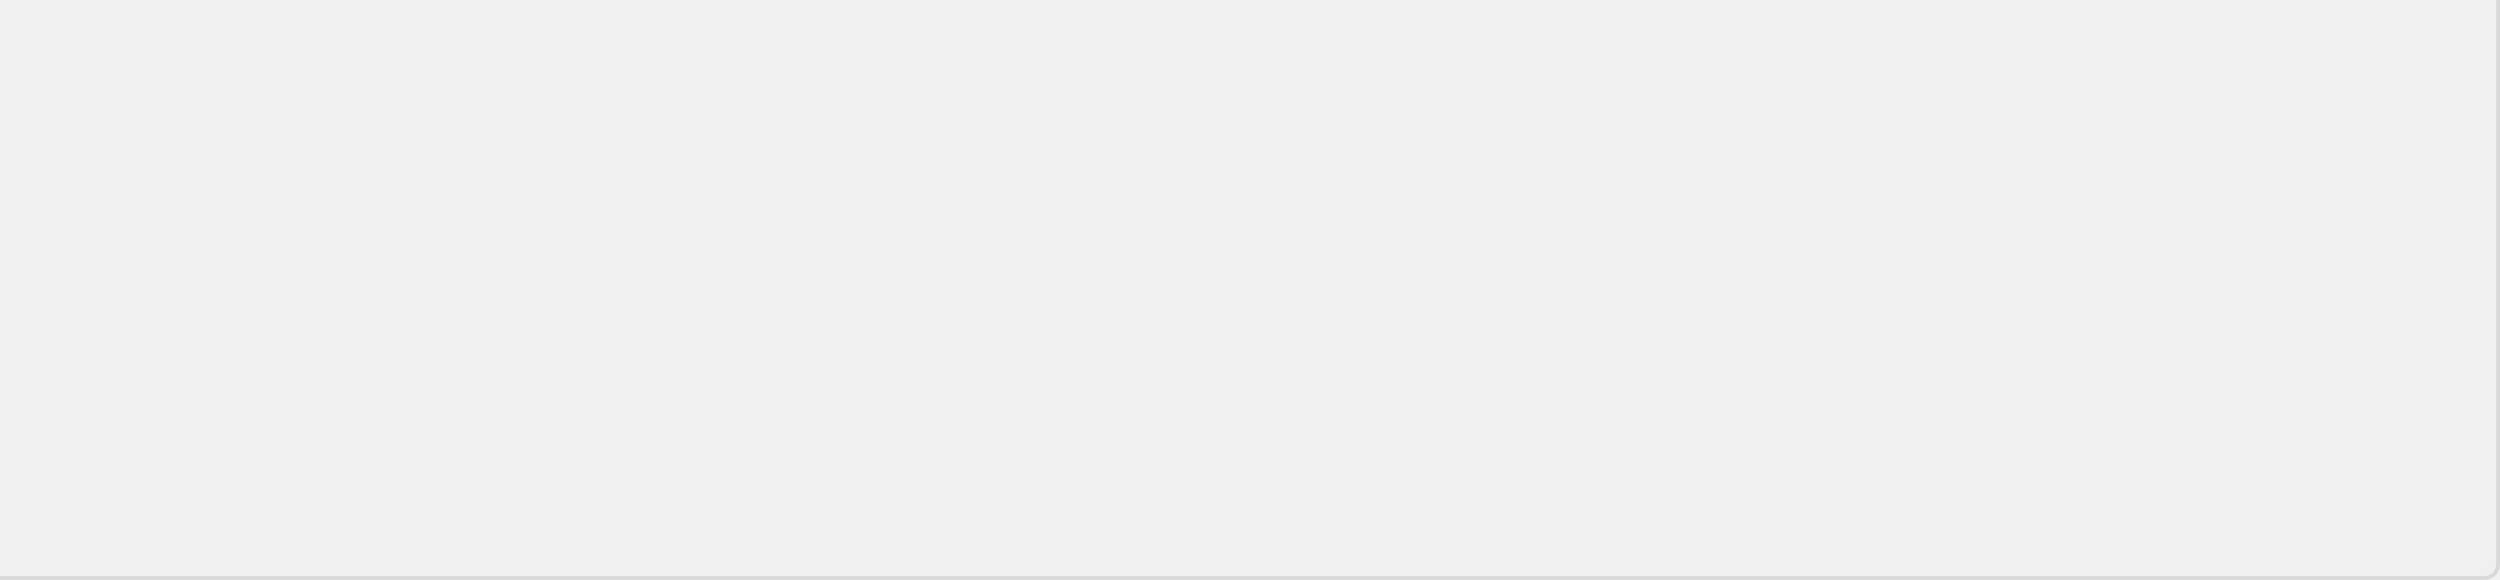
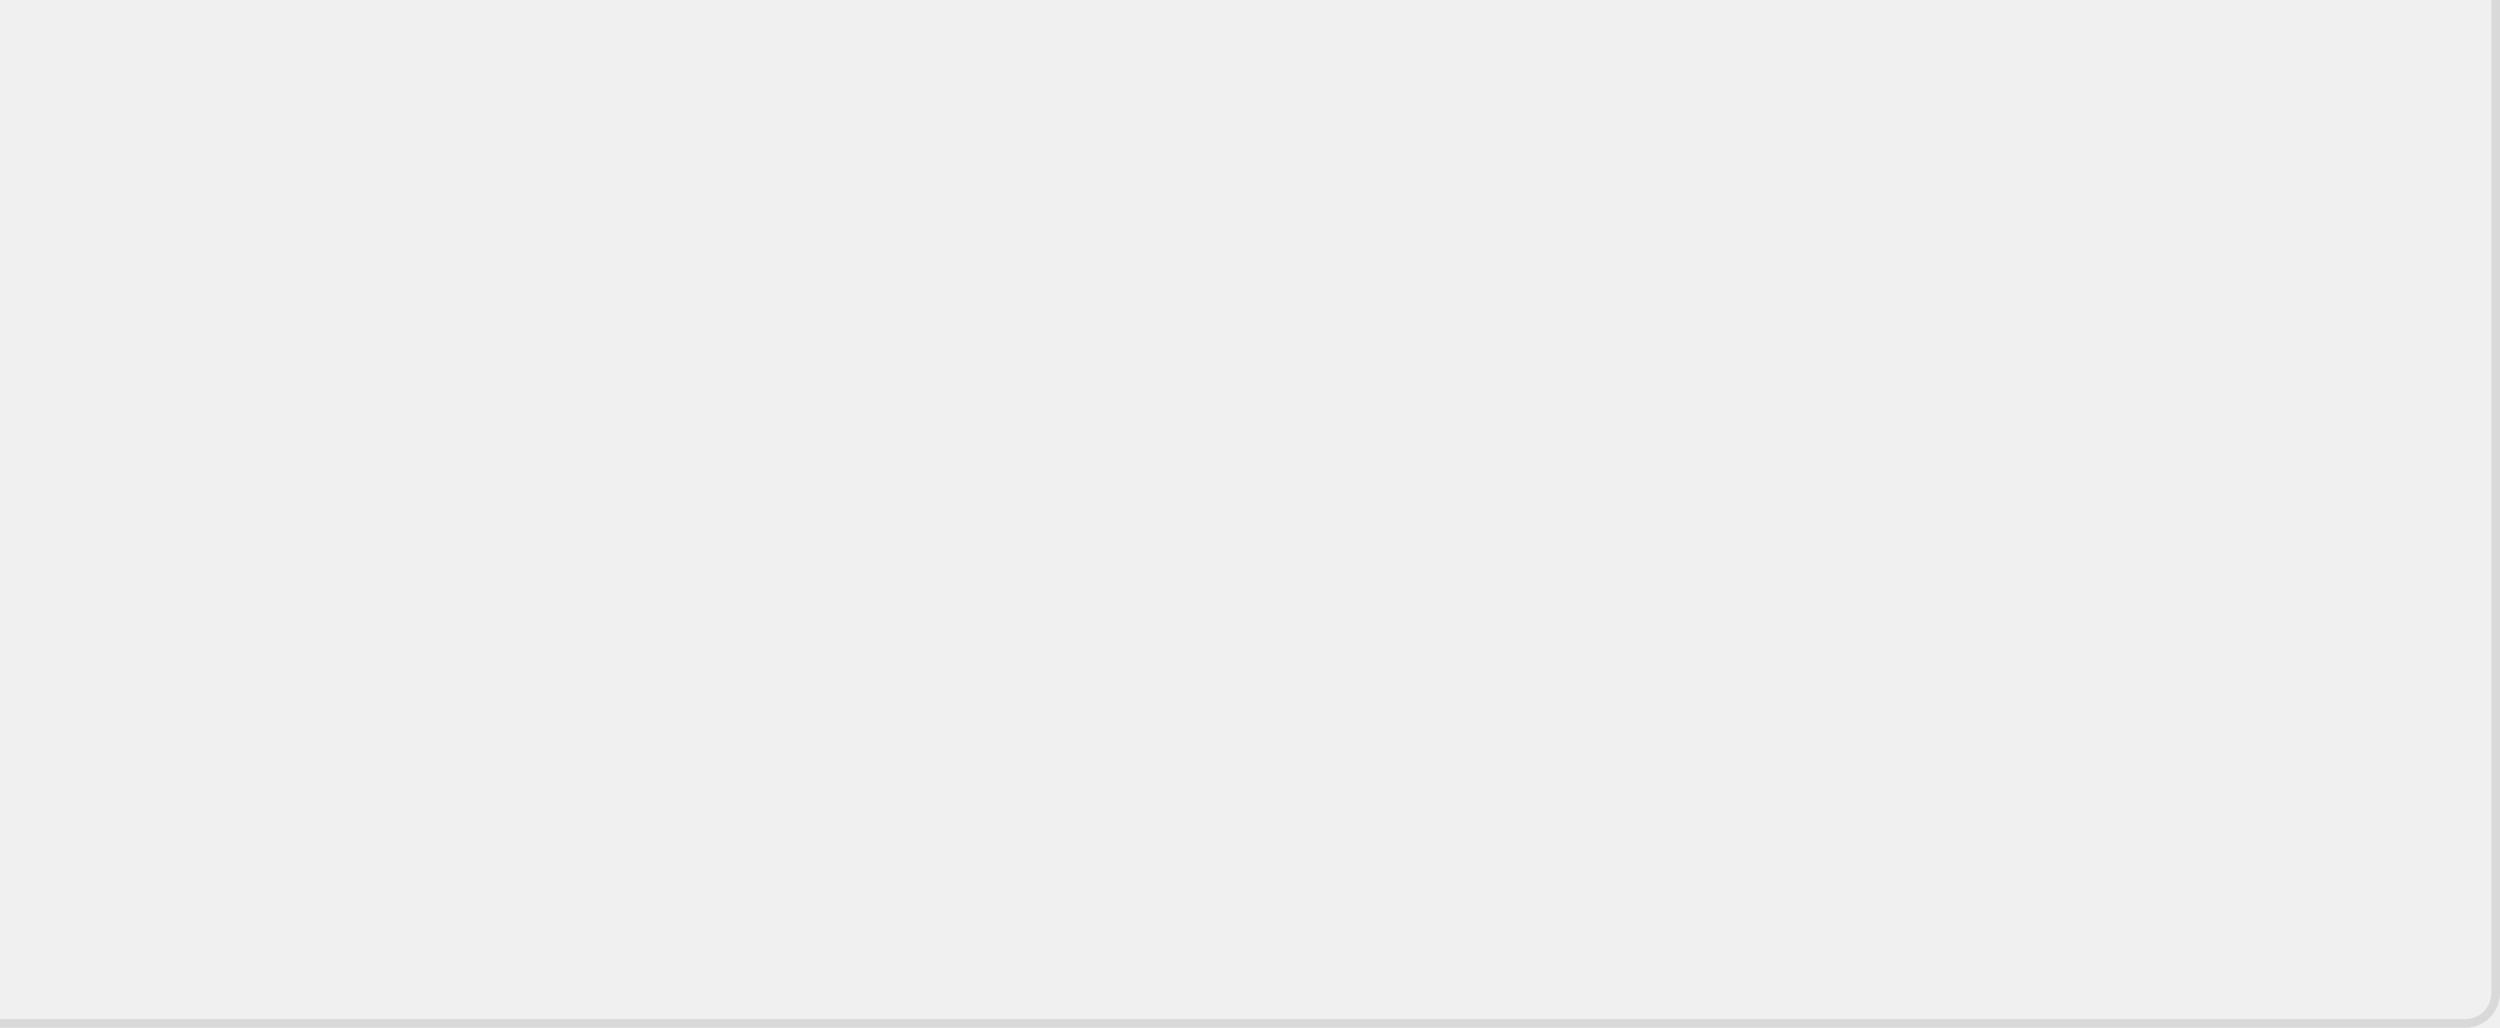
- <svg xmlns="http://www.w3.org/2000/svg" width="651" height="151" viewBox="0 0 651 151" fill="none">
-   <mask id="path-1-outside-1_123_28" maskUnits="userSpaceOnUse" x="0" y="0" width="651" height="151" fill="black">
-     <rect fill="white" width="651" height="151" />
-     <path d="M0 0H650V147C650 148.657 648.657 150 647 150H0V0Z" />
+ <svg xmlns="http://www.w3.org/2000/svg" width="287" height="118" viewBox="0 0 287 118" fill="none">
+   <mask id="path-1-outside-1_8_141" maskUnits="userSpaceOnUse" x="0" y="0" width="287" height="118" fill="black">
+     <rect fill="white" width="287" height="118" />
+     <path d="M0 0H286V114C286 115.657 284.657 117 283 117H0V0Z" />
  </mask>
-   <path d="M0 0H650H0ZM651 147C651 149.209 649.209 151 647 151H0V149H647C648.105 149 649 148.105 649 147H651ZM0 150V0V150ZM651 0V147C651 149.209 649.209 151 647 151V149C648.105 149 649 148.105 649 147V0H651Z" fill="#D9D9D9" mask="url(#path-1-outside-1_123_28)" />
+   <path d="M0 0H286H0ZM287 114C287 116.209 285.209 118 283 118H0V116H283C284.105 116 285 115.105 285 114H287ZM0 117V0V117ZM287 0V114C287 116.209 285.209 118 283 118V116C284.105 116 285 115.105 285 114V0H287Z" fill="#D9D9D9" mask="url(#path-1-outside-1_8_141)" />
</svg>
